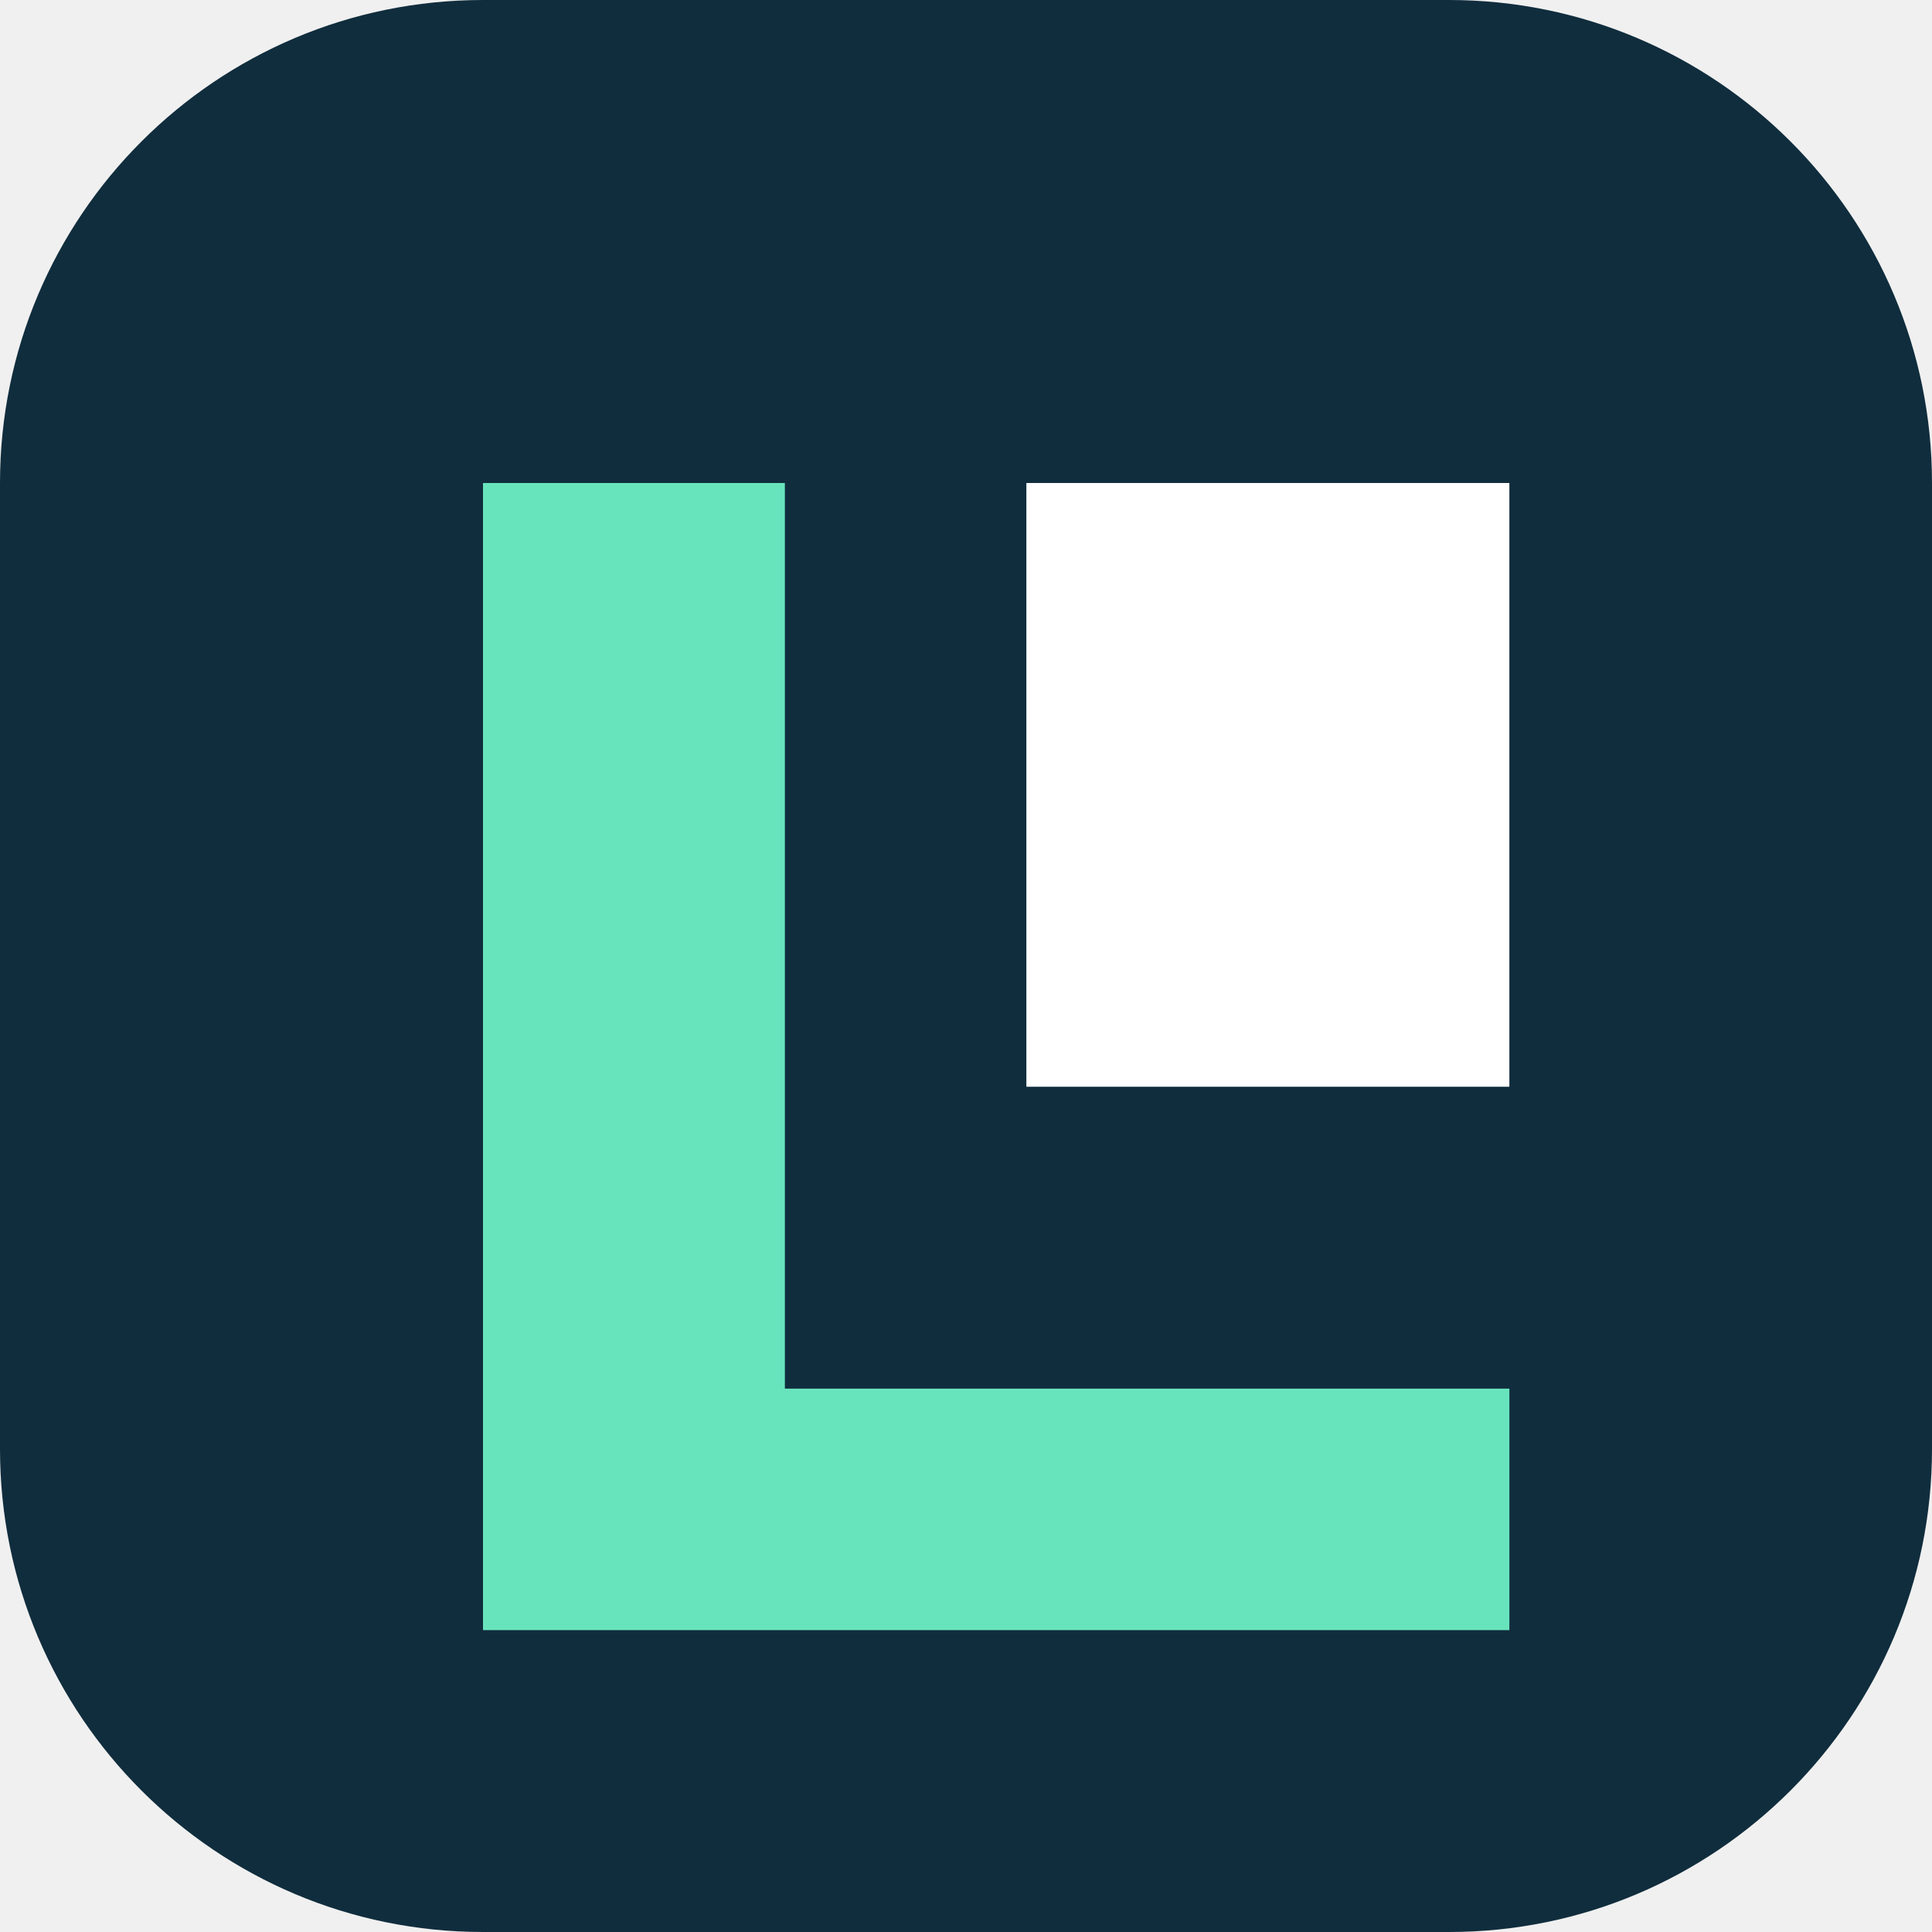
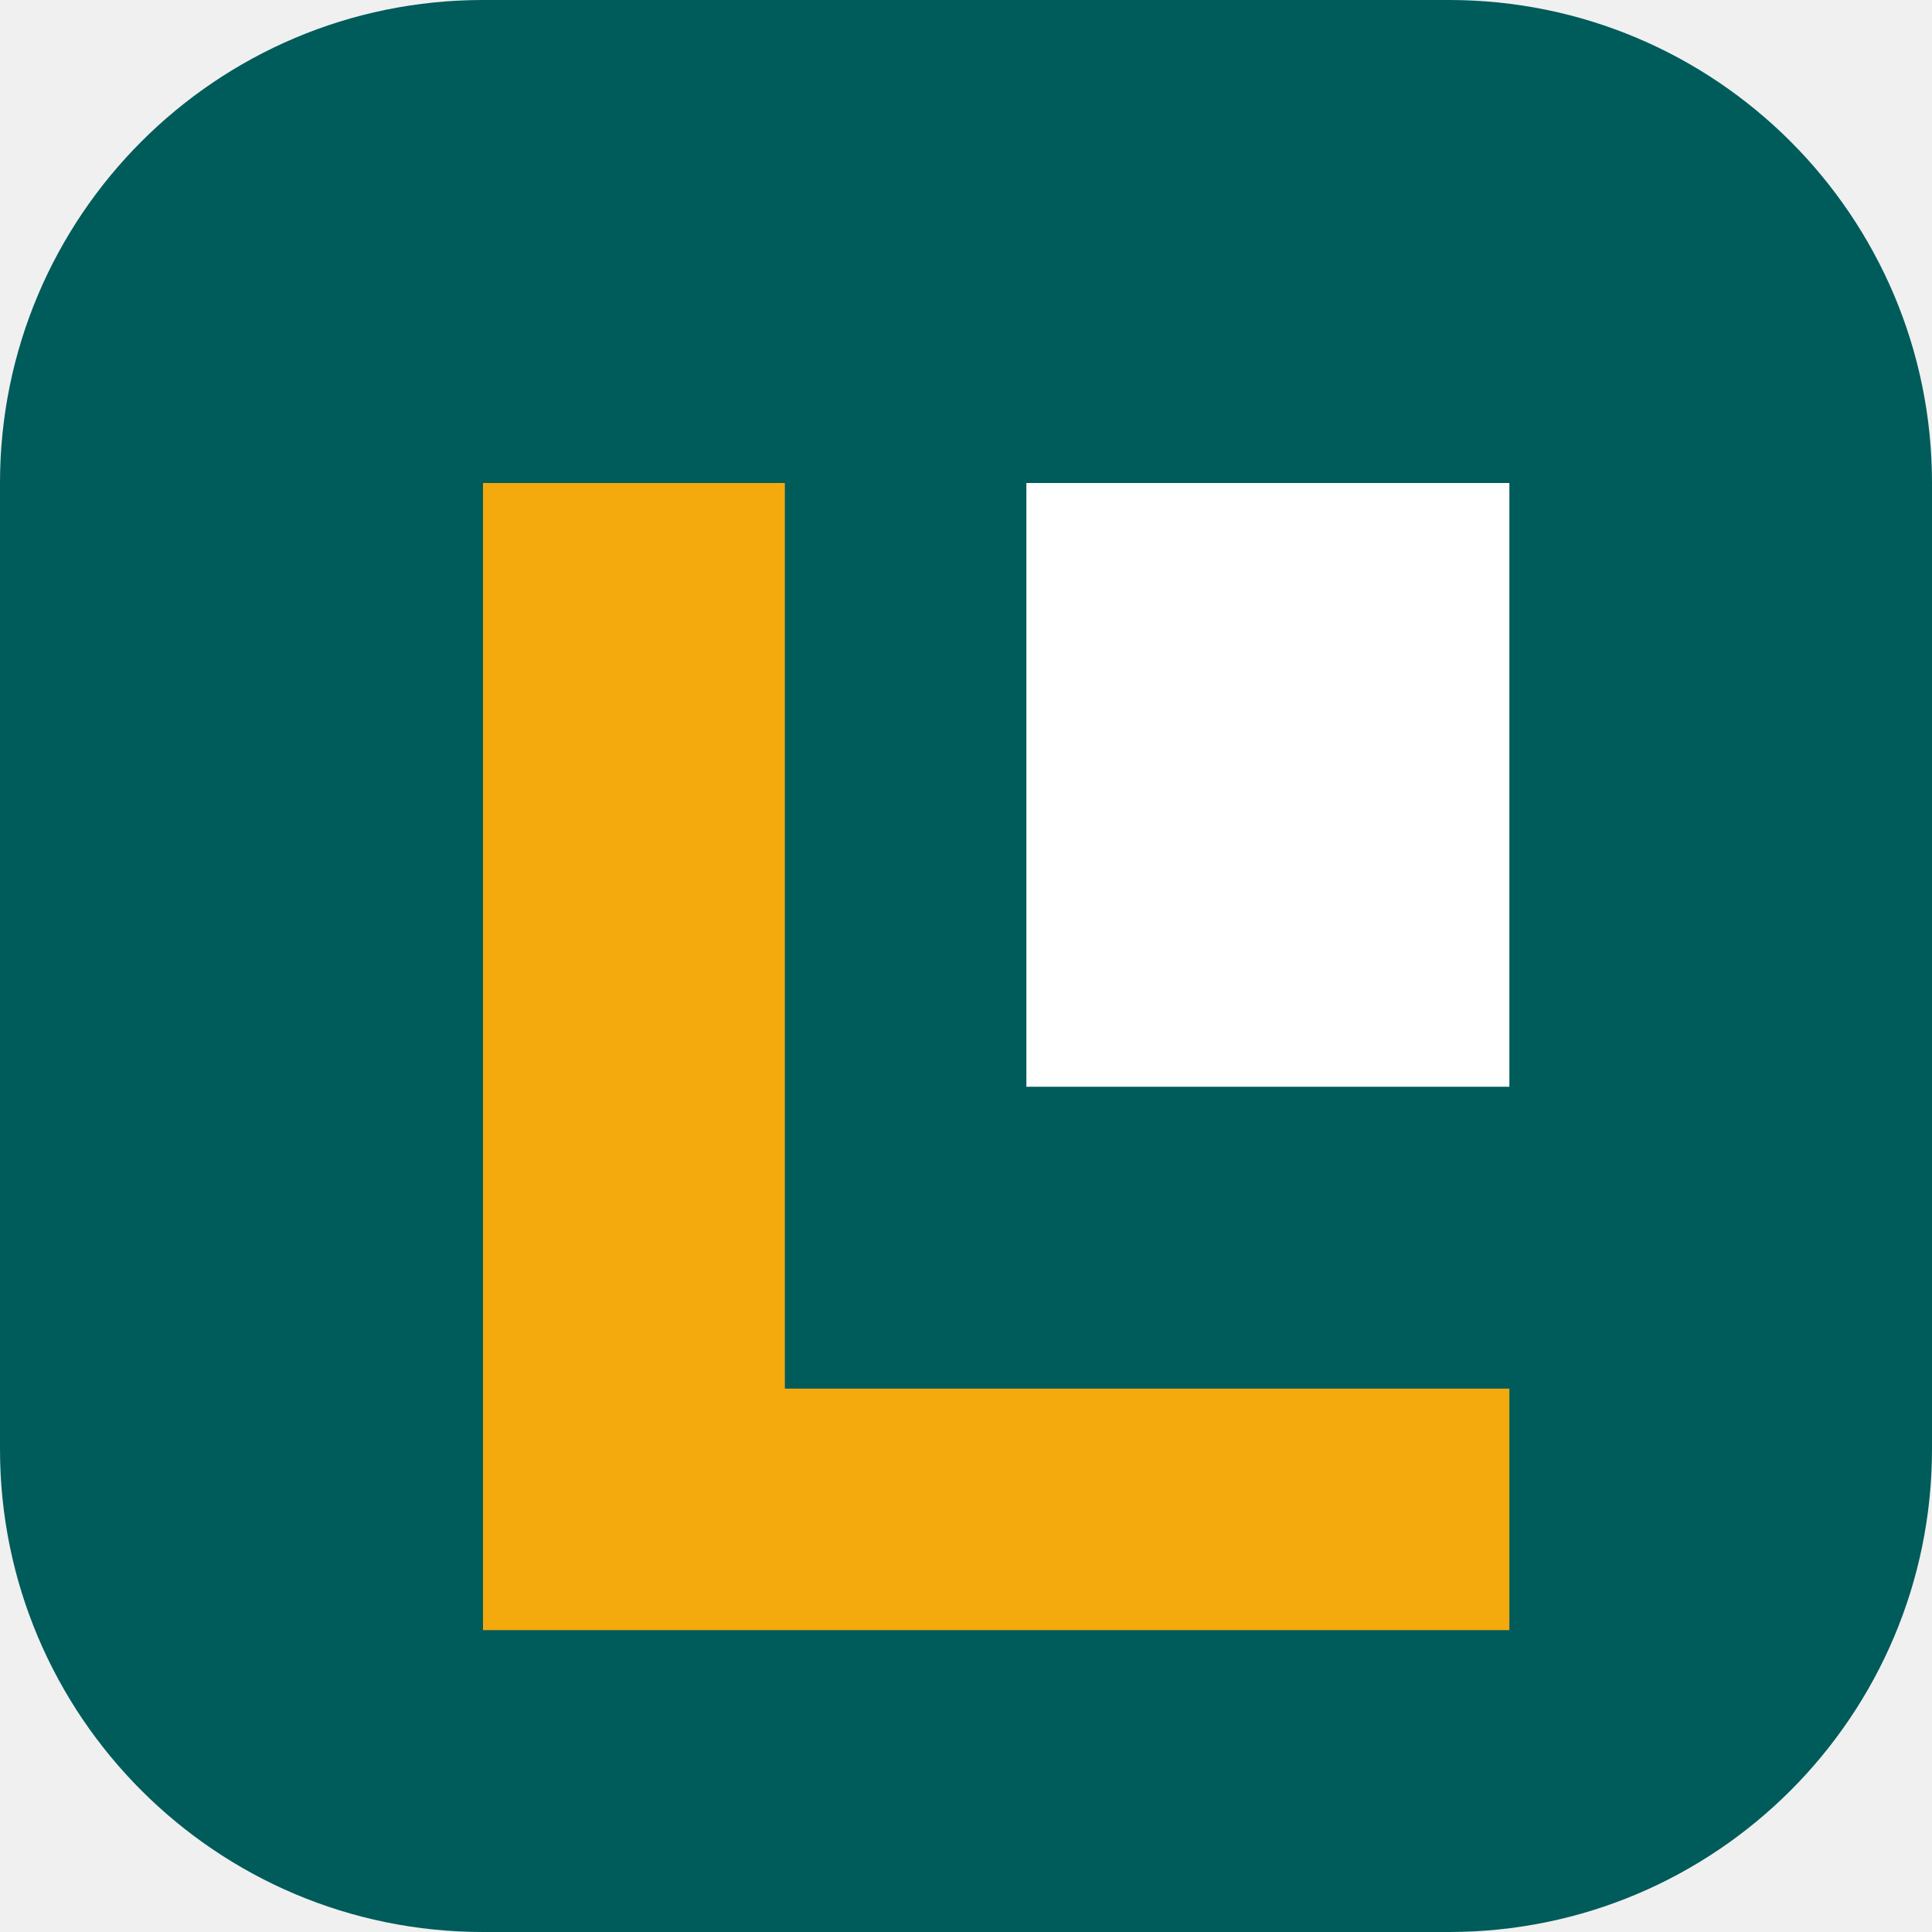
<svg xmlns="http://www.w3.org/2000/svg" viewBox="0 0 32 32">
-   <rect width="32" height="32" rx="8" fill="#102d3d" />
-   <path d="M8 8h5v15h12v4H8z" fill="#68e4bd" />
+   <rect width="32" height="32" rx="8" fill="#005b5b" />
+   <path d="M8 8h5v15h12v4H8z" fill="#f4a90d" />
  <path d="M17 8h8v10h-8z" fill="#fff" />
</svg>
